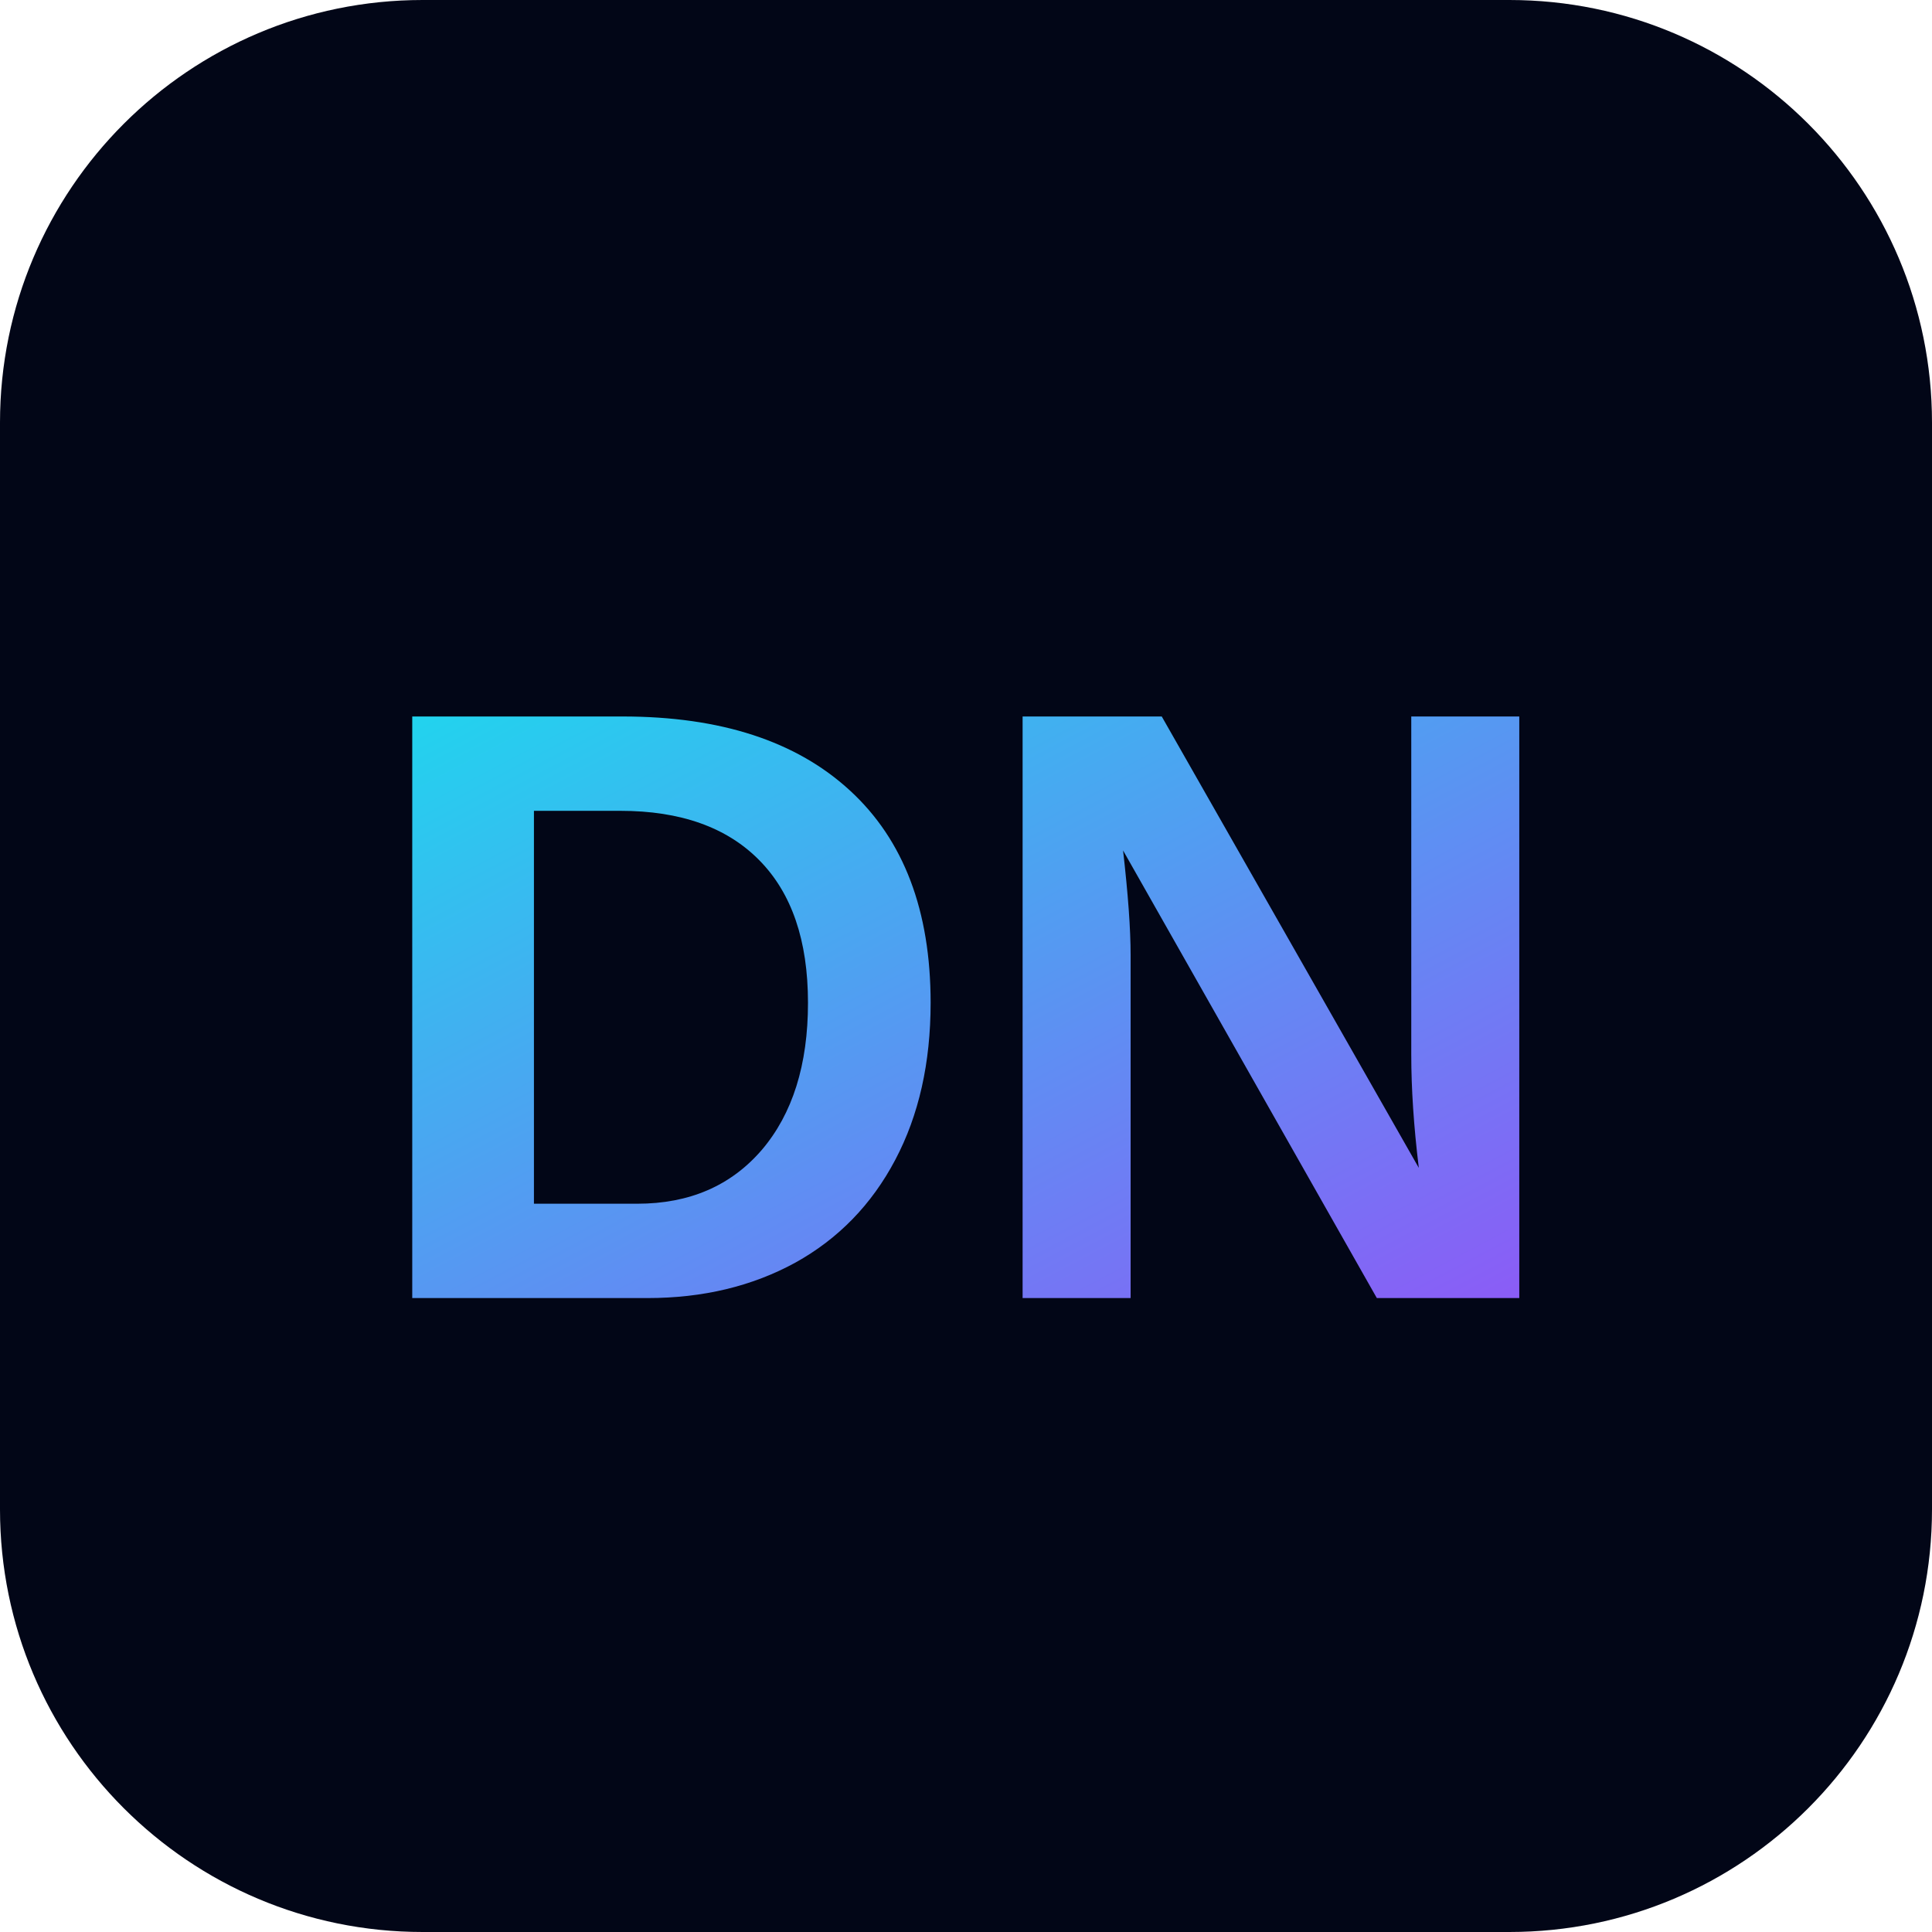
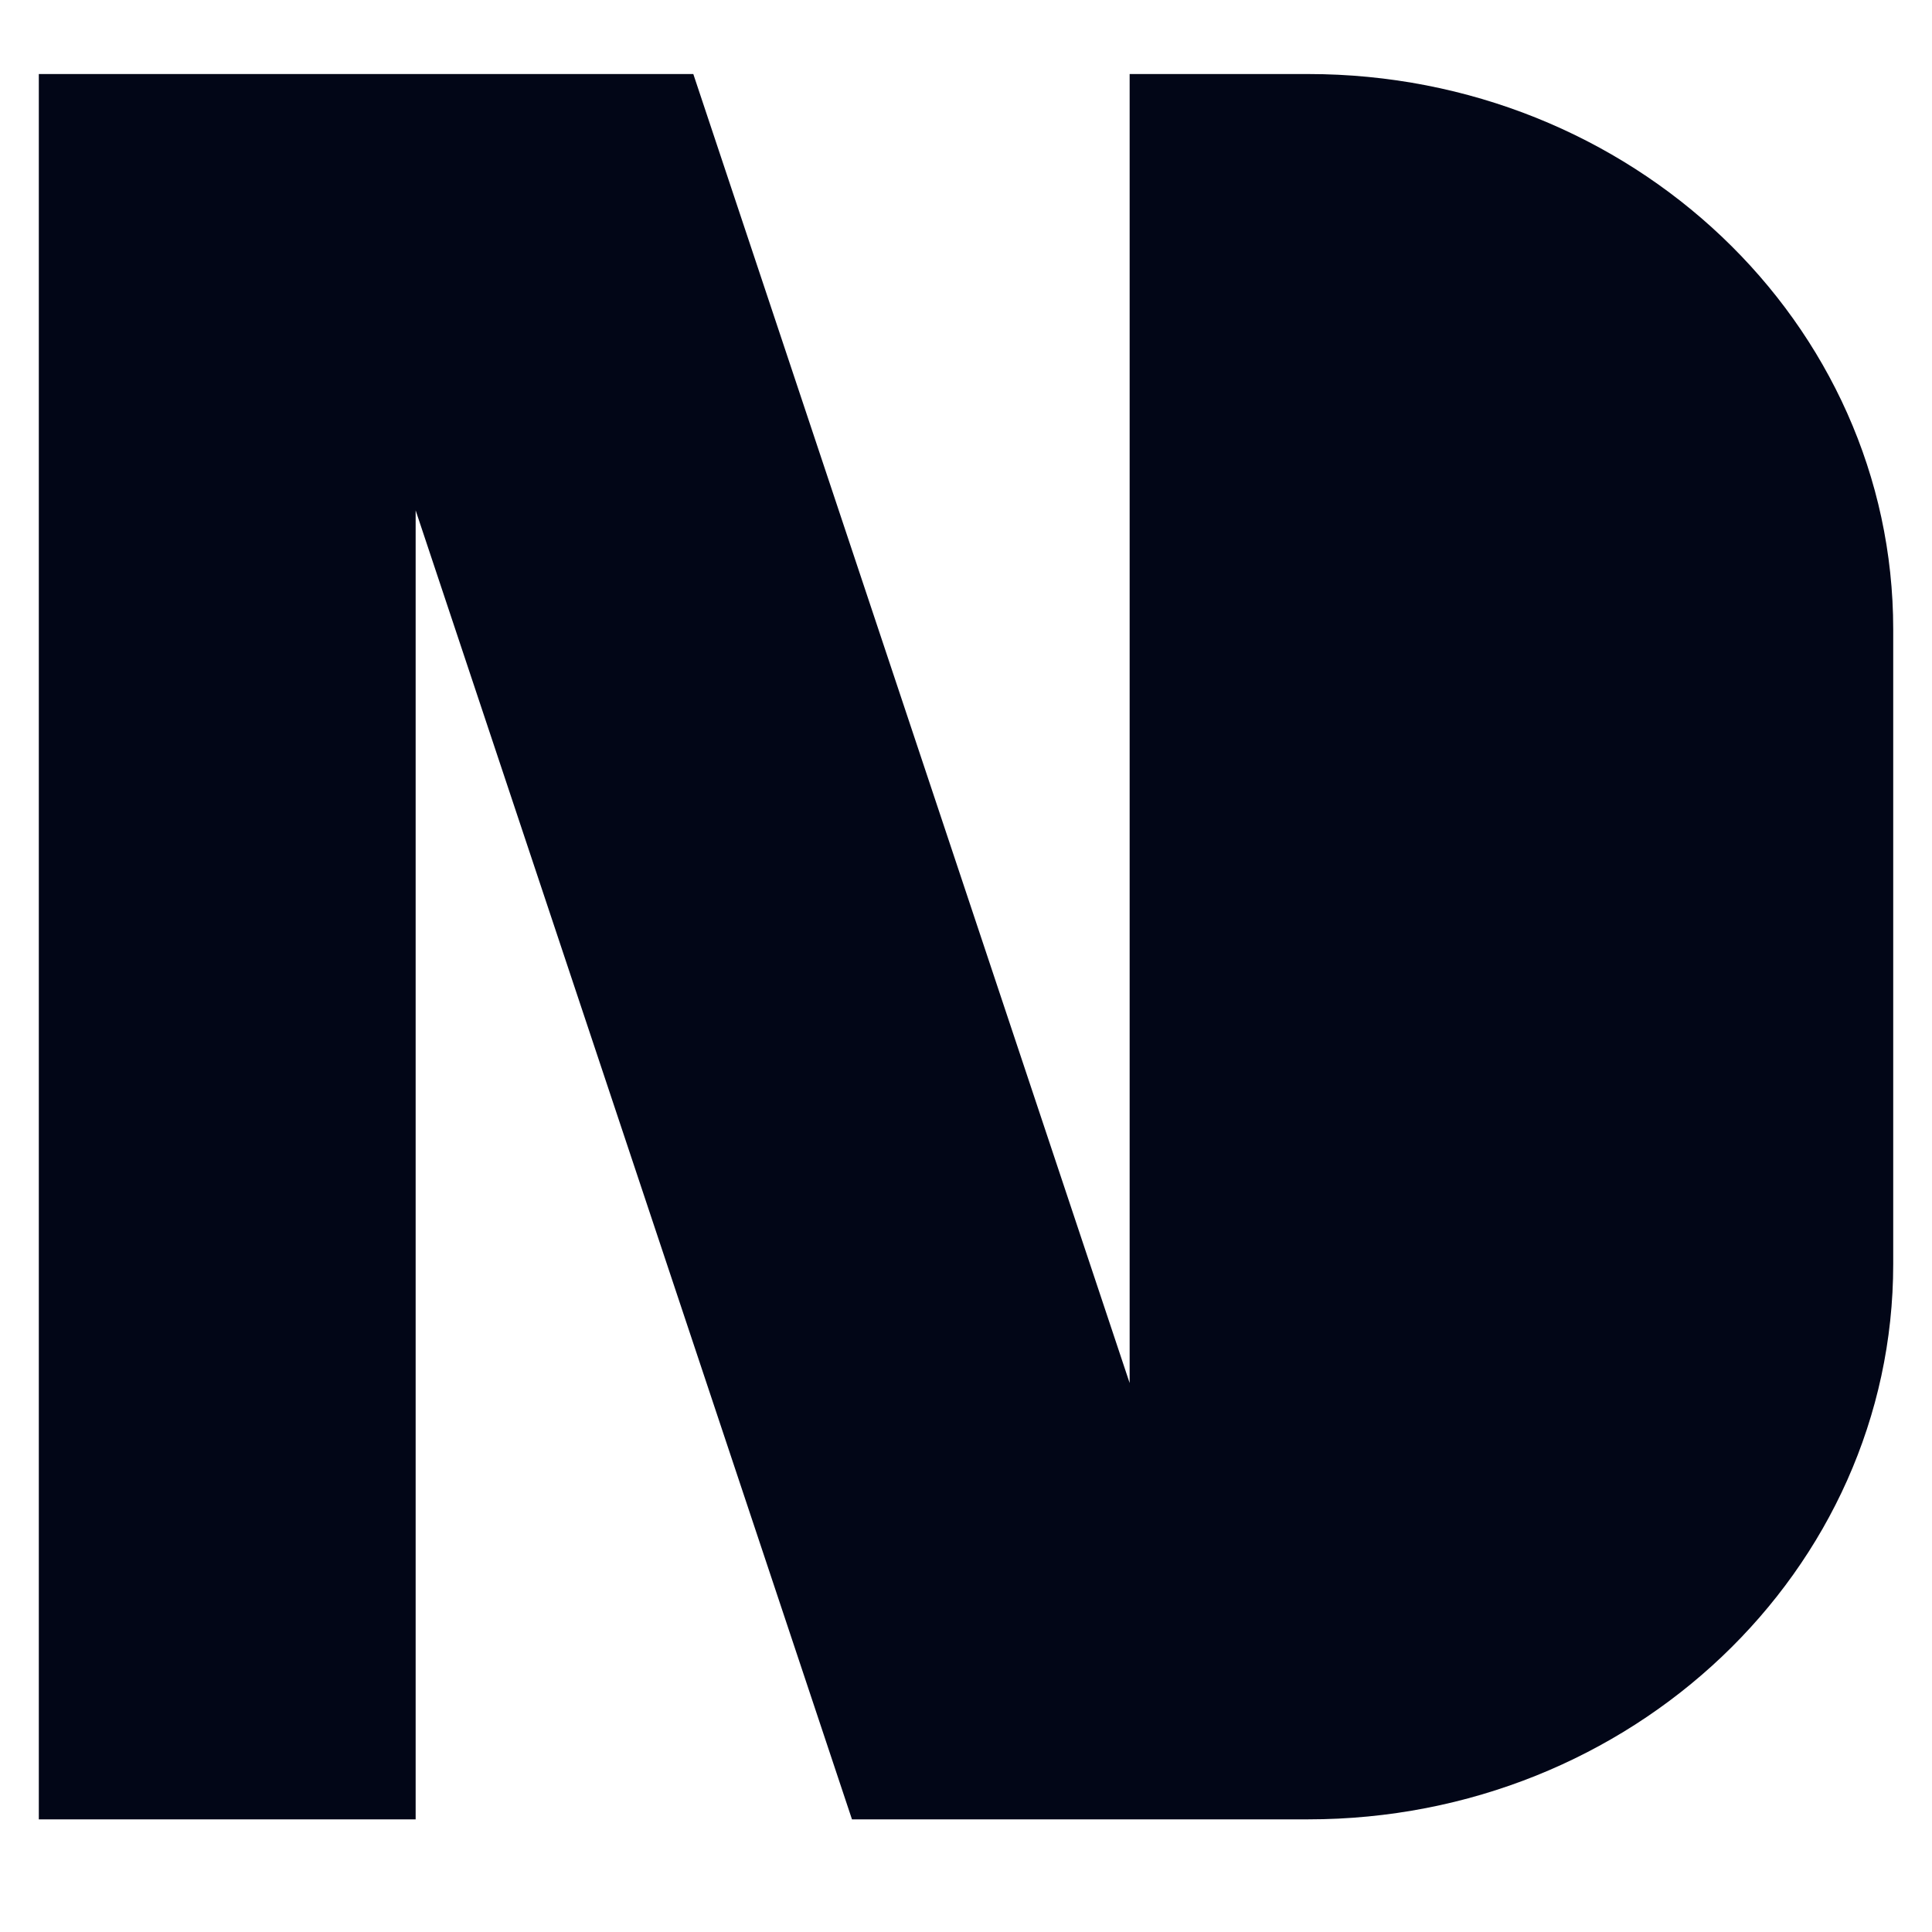
- <svg xmlns="http://www.w3.org/2000/svg" viewBox="0 0 64 64">
-   <defs>
-     <linearGradient id="g" x1="0" y1="0" x2="1" y2="1">
-       <stop offset="0" stop-color="#22d3ee" />
-       <stop offset="1" stop-color="#8b5cf6" />
-     </linearGradient>
-   </defs>
-   <rect width="64" height="64" rx="14" fill="#020617" />
-   <text x="32" y="43" font-family="Arial, Helvetica, sans-serif" font-size="28" font-weight="700" text-anchor="middle" fill="url(#g)">DN</text>
+ <svg xmlns="http://www.w3.org/2000/svg" viewBox="0 0 256 256">
+   <style>path{fill:#020617}@media (prefers-color-scheme:dark){path{fill:#F8FAFC}}</style>
+   <g transform="translate(-40.19 -42.75) scale(1.314)">
+     <path d="M34.5,40 H100.5 L144.5,172 V40 H162.5 A59,56 0 0 1 221.5,96 V160 A59,56 0 0 1 162.5,216 H116.5 L72.5,84 V216 H34.5 Z" />
+   </g>
</svg>
